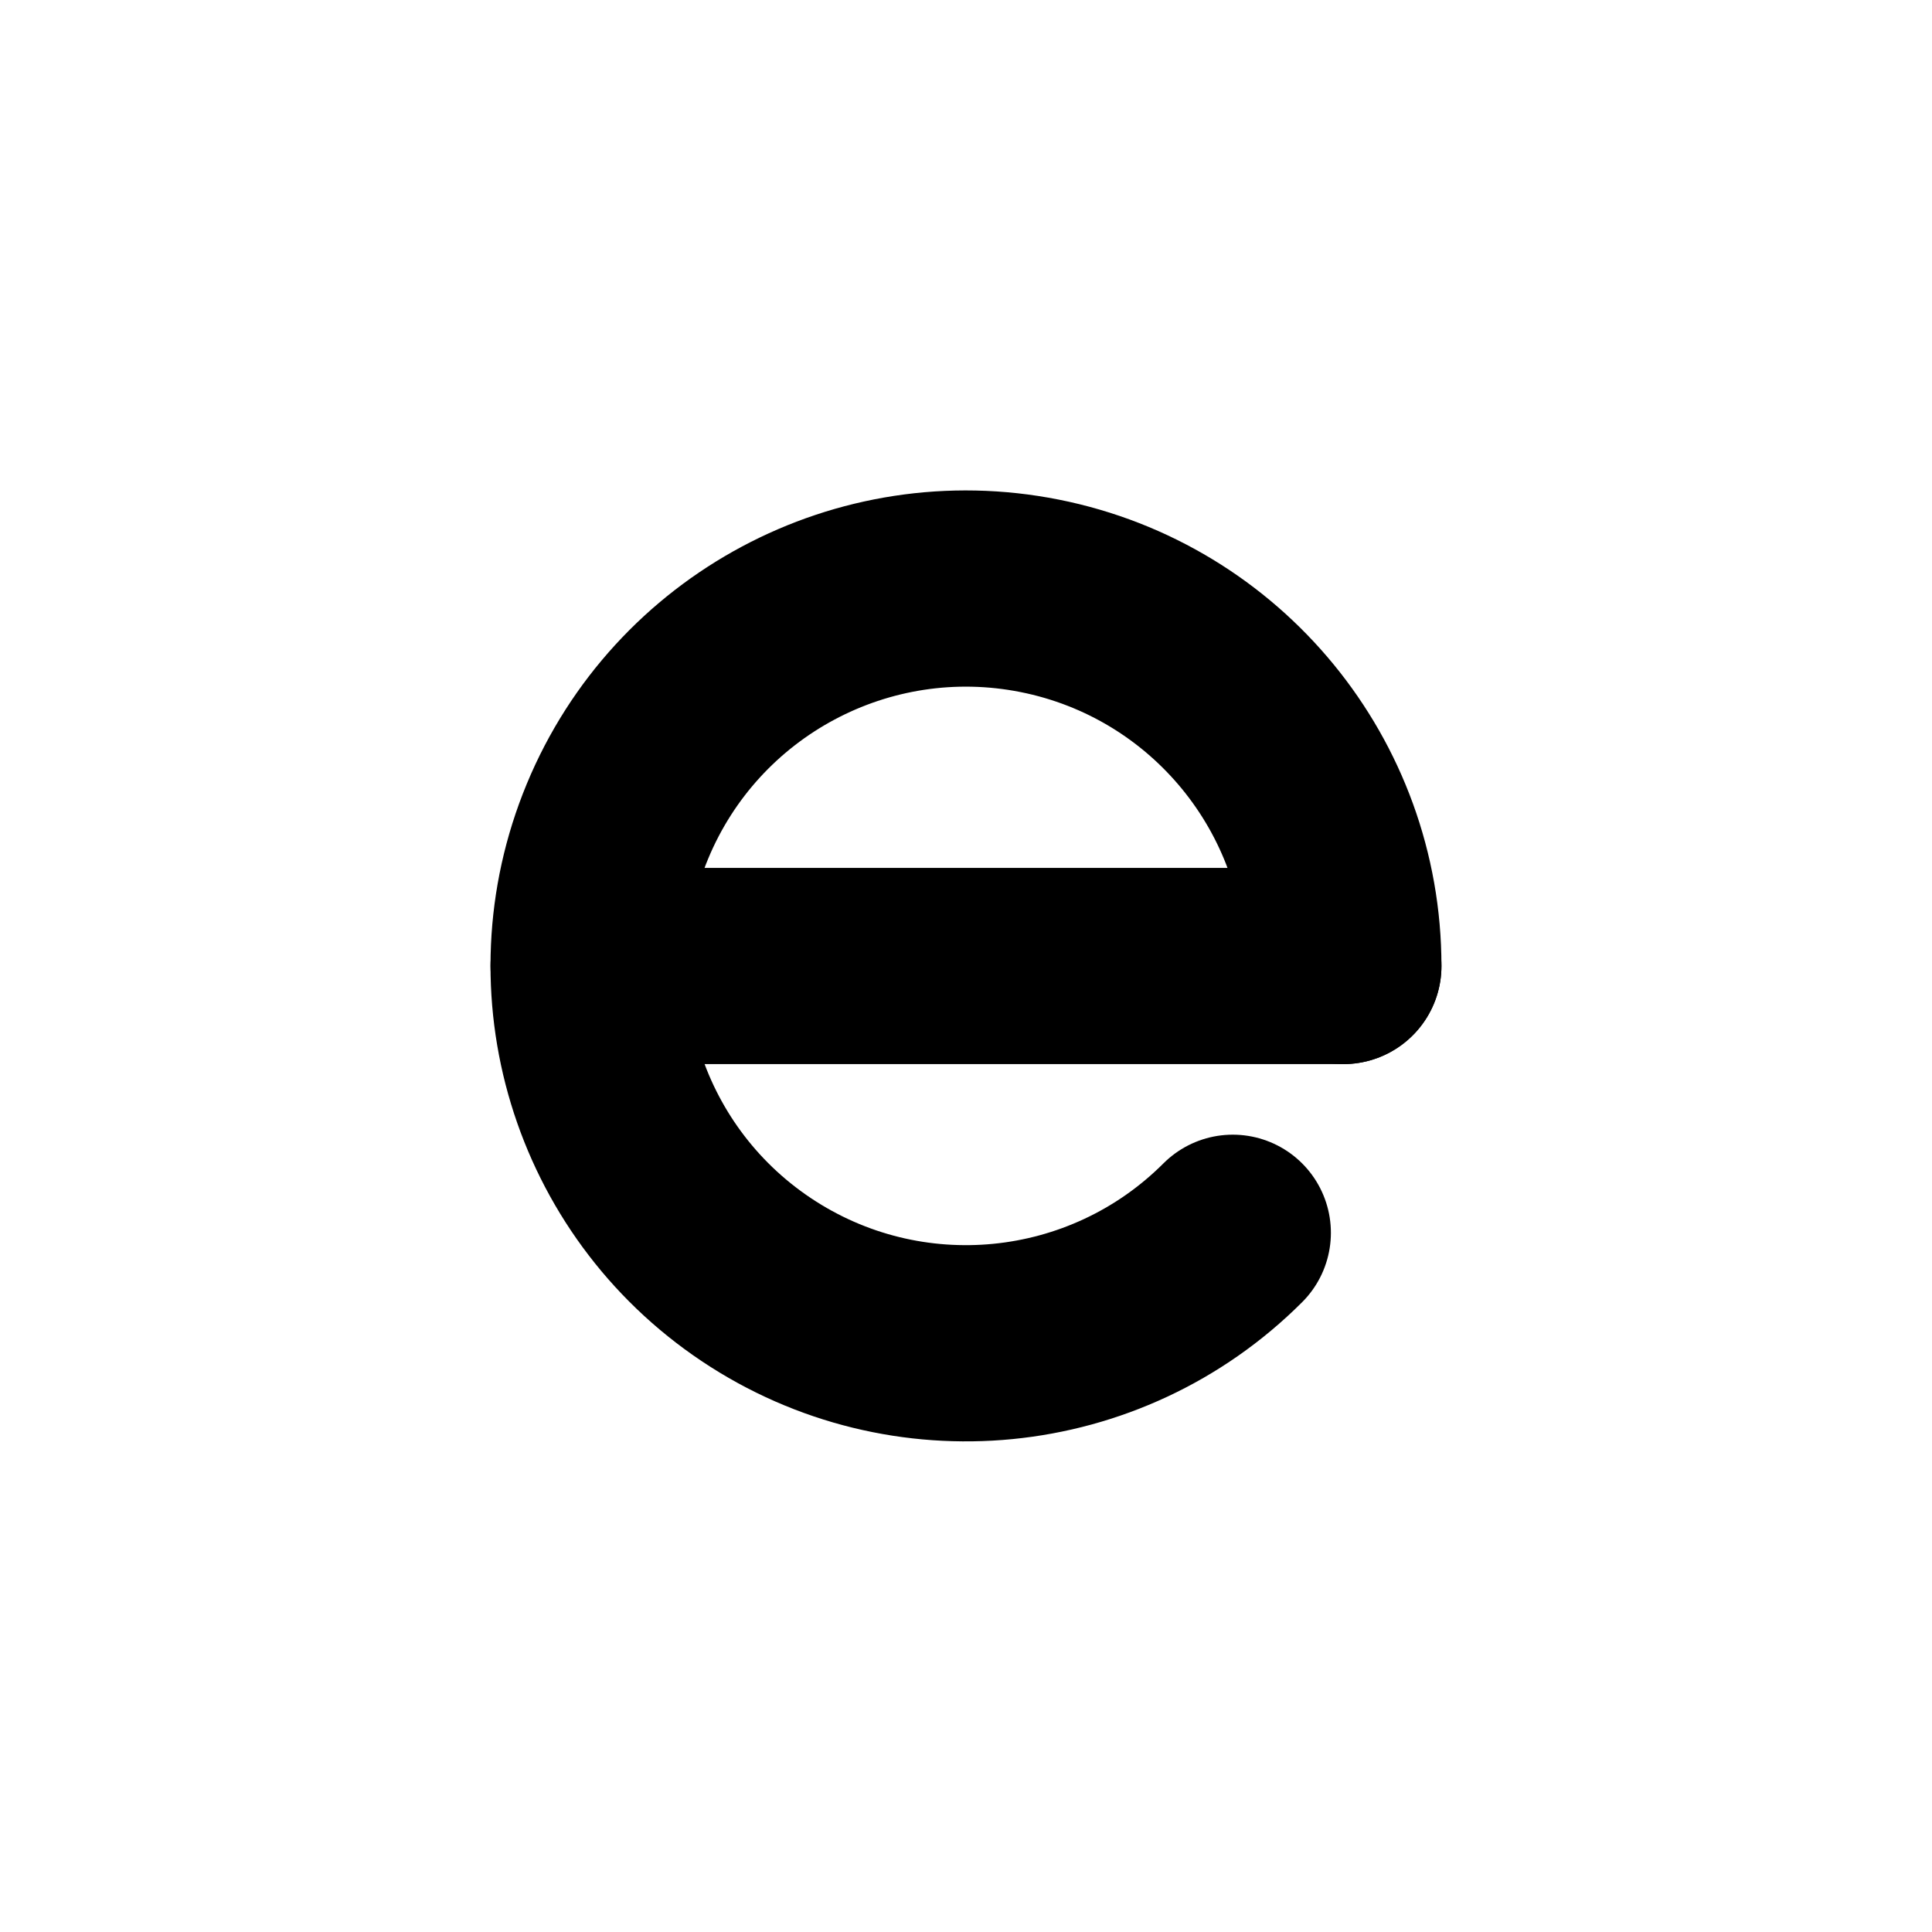
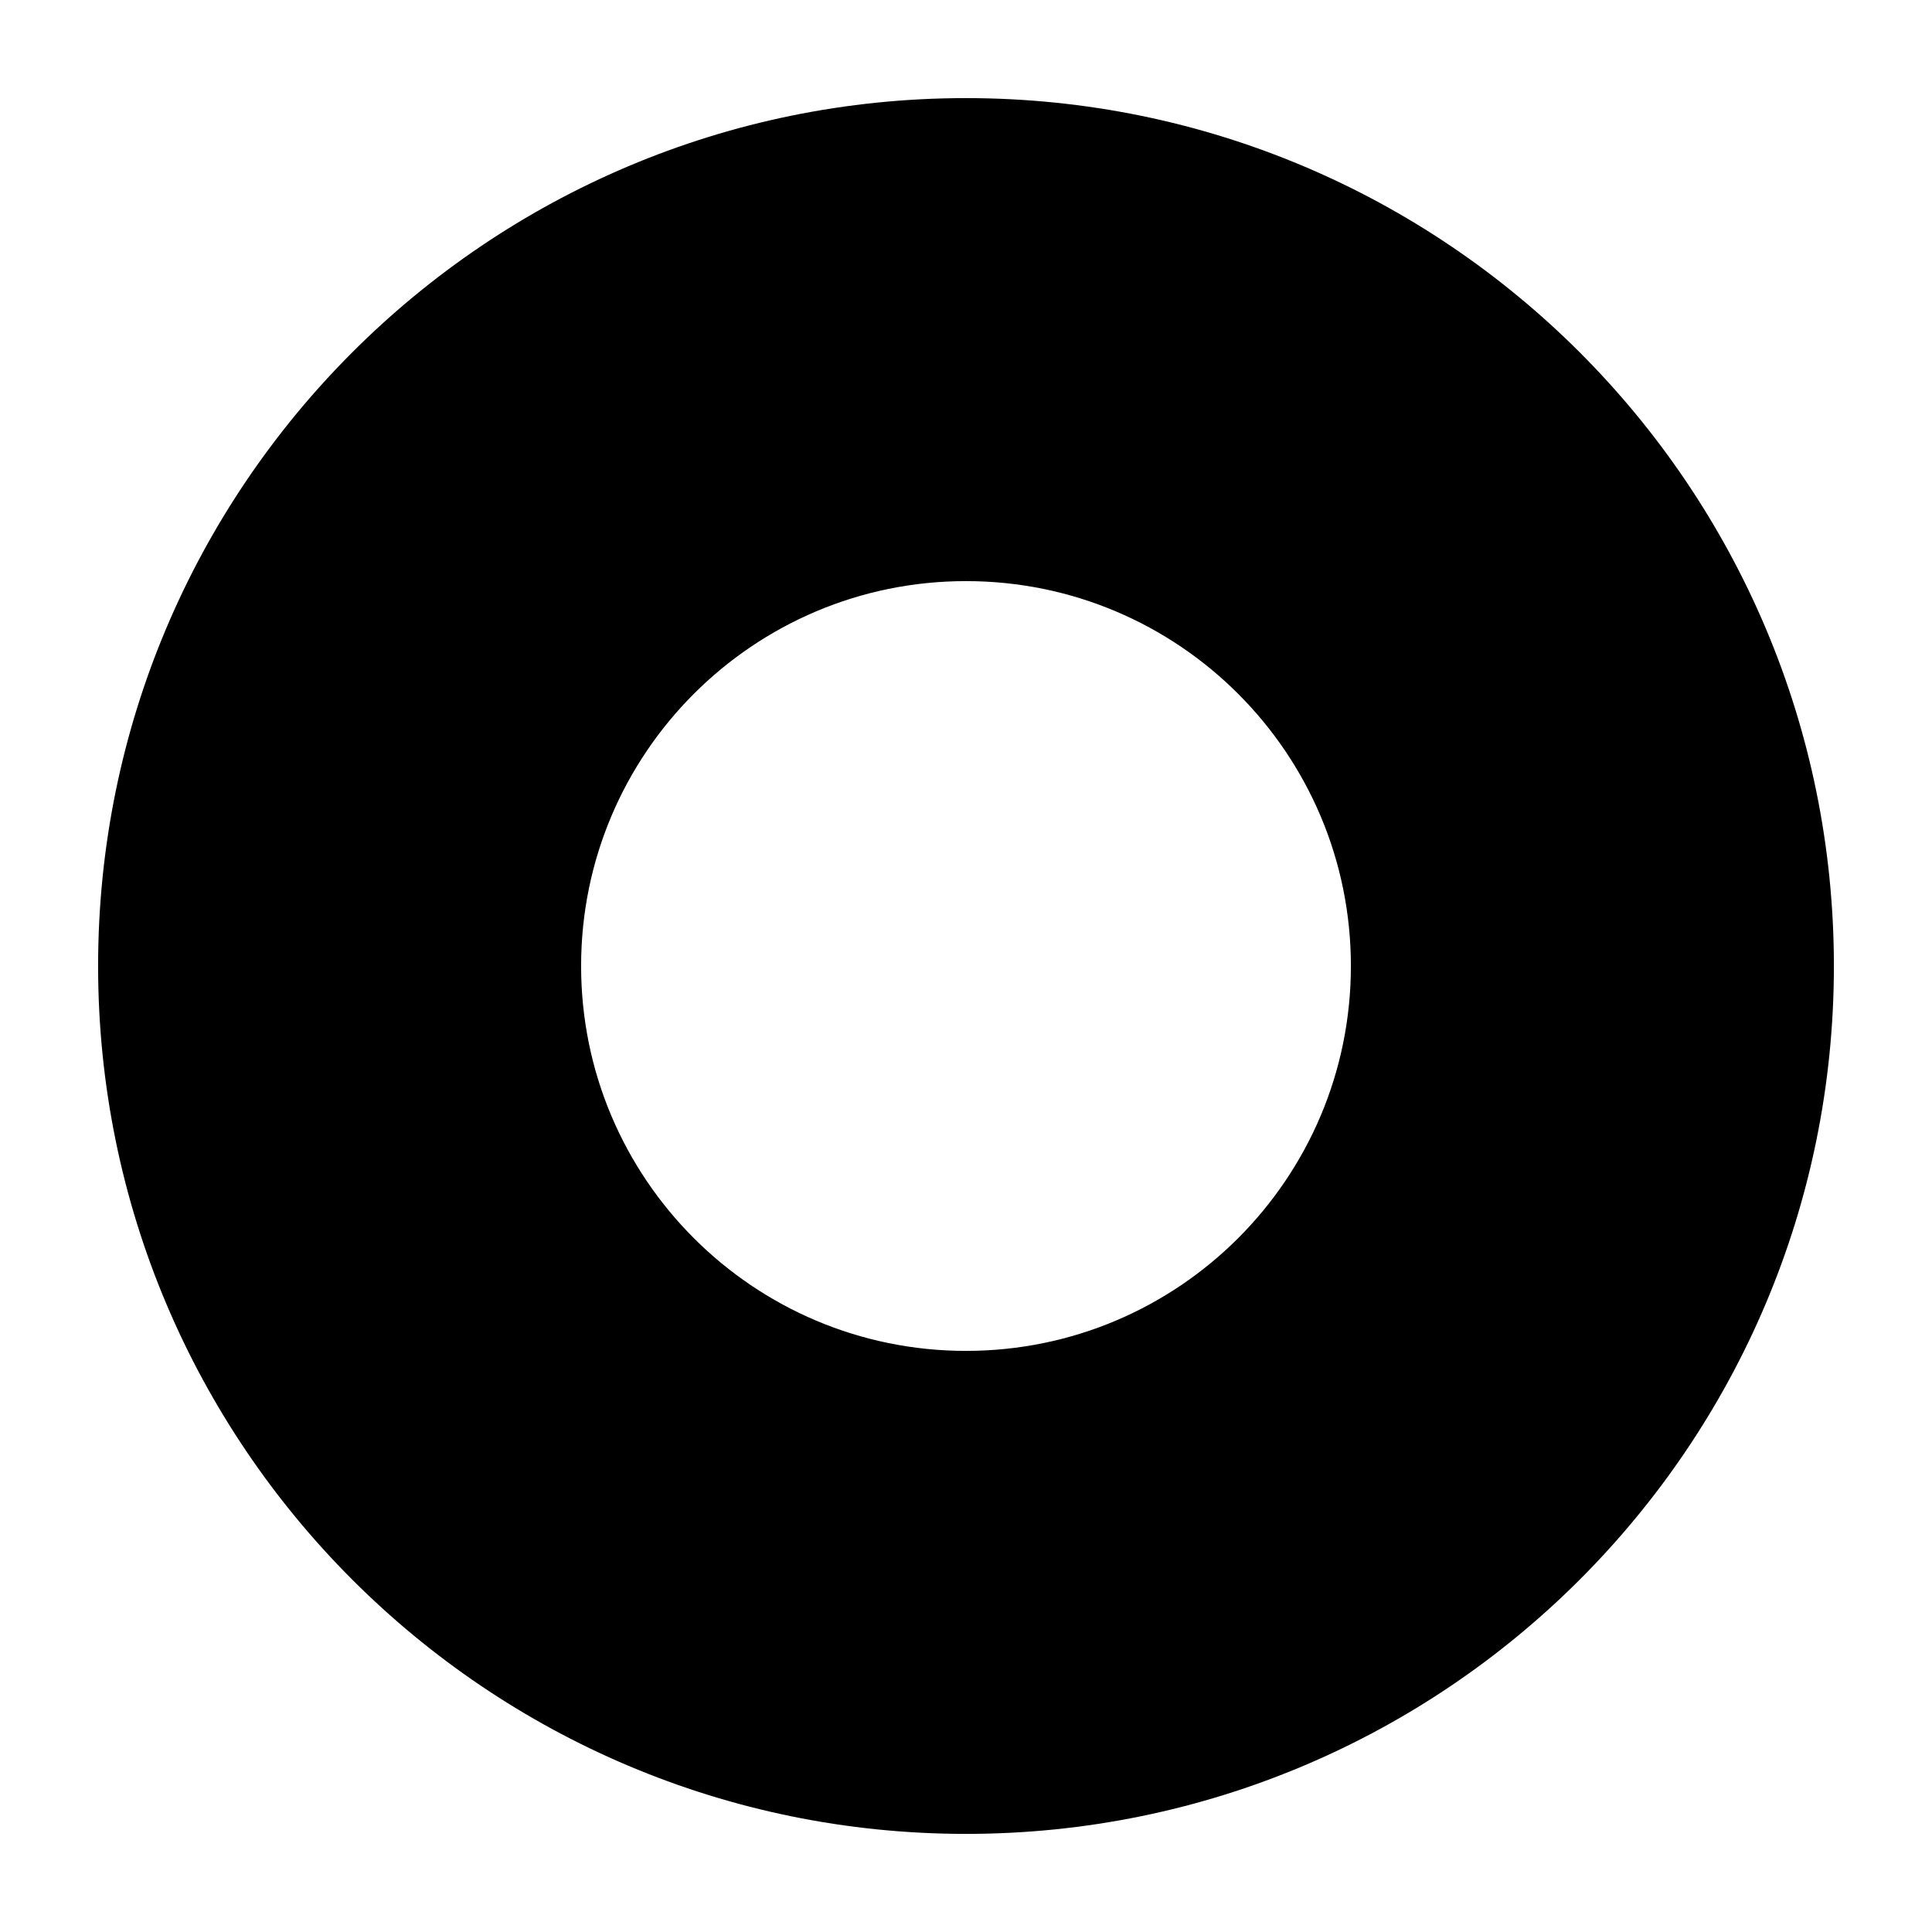
- <svg xmlns="http://www.w3.org/2000/svg" viewBox="0 0 512 512" width="512" height="512" role="img" aria-label="Ethos" fill="none">
-   <g stroke="currentColor" stroke-width="52" stroke-linecap="round" stroke-linejoin="round">
-     <path d="M356 256 A100 100 0 1 0 326.7 326.7" />
-     <path d="M156 256 L356 256" />
-   </g>
+ <svg xmlns="http://www.w3.org/2000/svg" viewBox="0 0 512 512" width="512" height="512" role="img" aria-label="Ethos">
+   <path fill="currentColor" fill-rule="evenodd" d="M256 26 A230 230 0 1 1 256 486 A230 230 0 1 1 256 26 Z        M256 154 A102 102 0 1 0 256 358 A102 102 0 1 0 256 154 Z" />
</svg>
